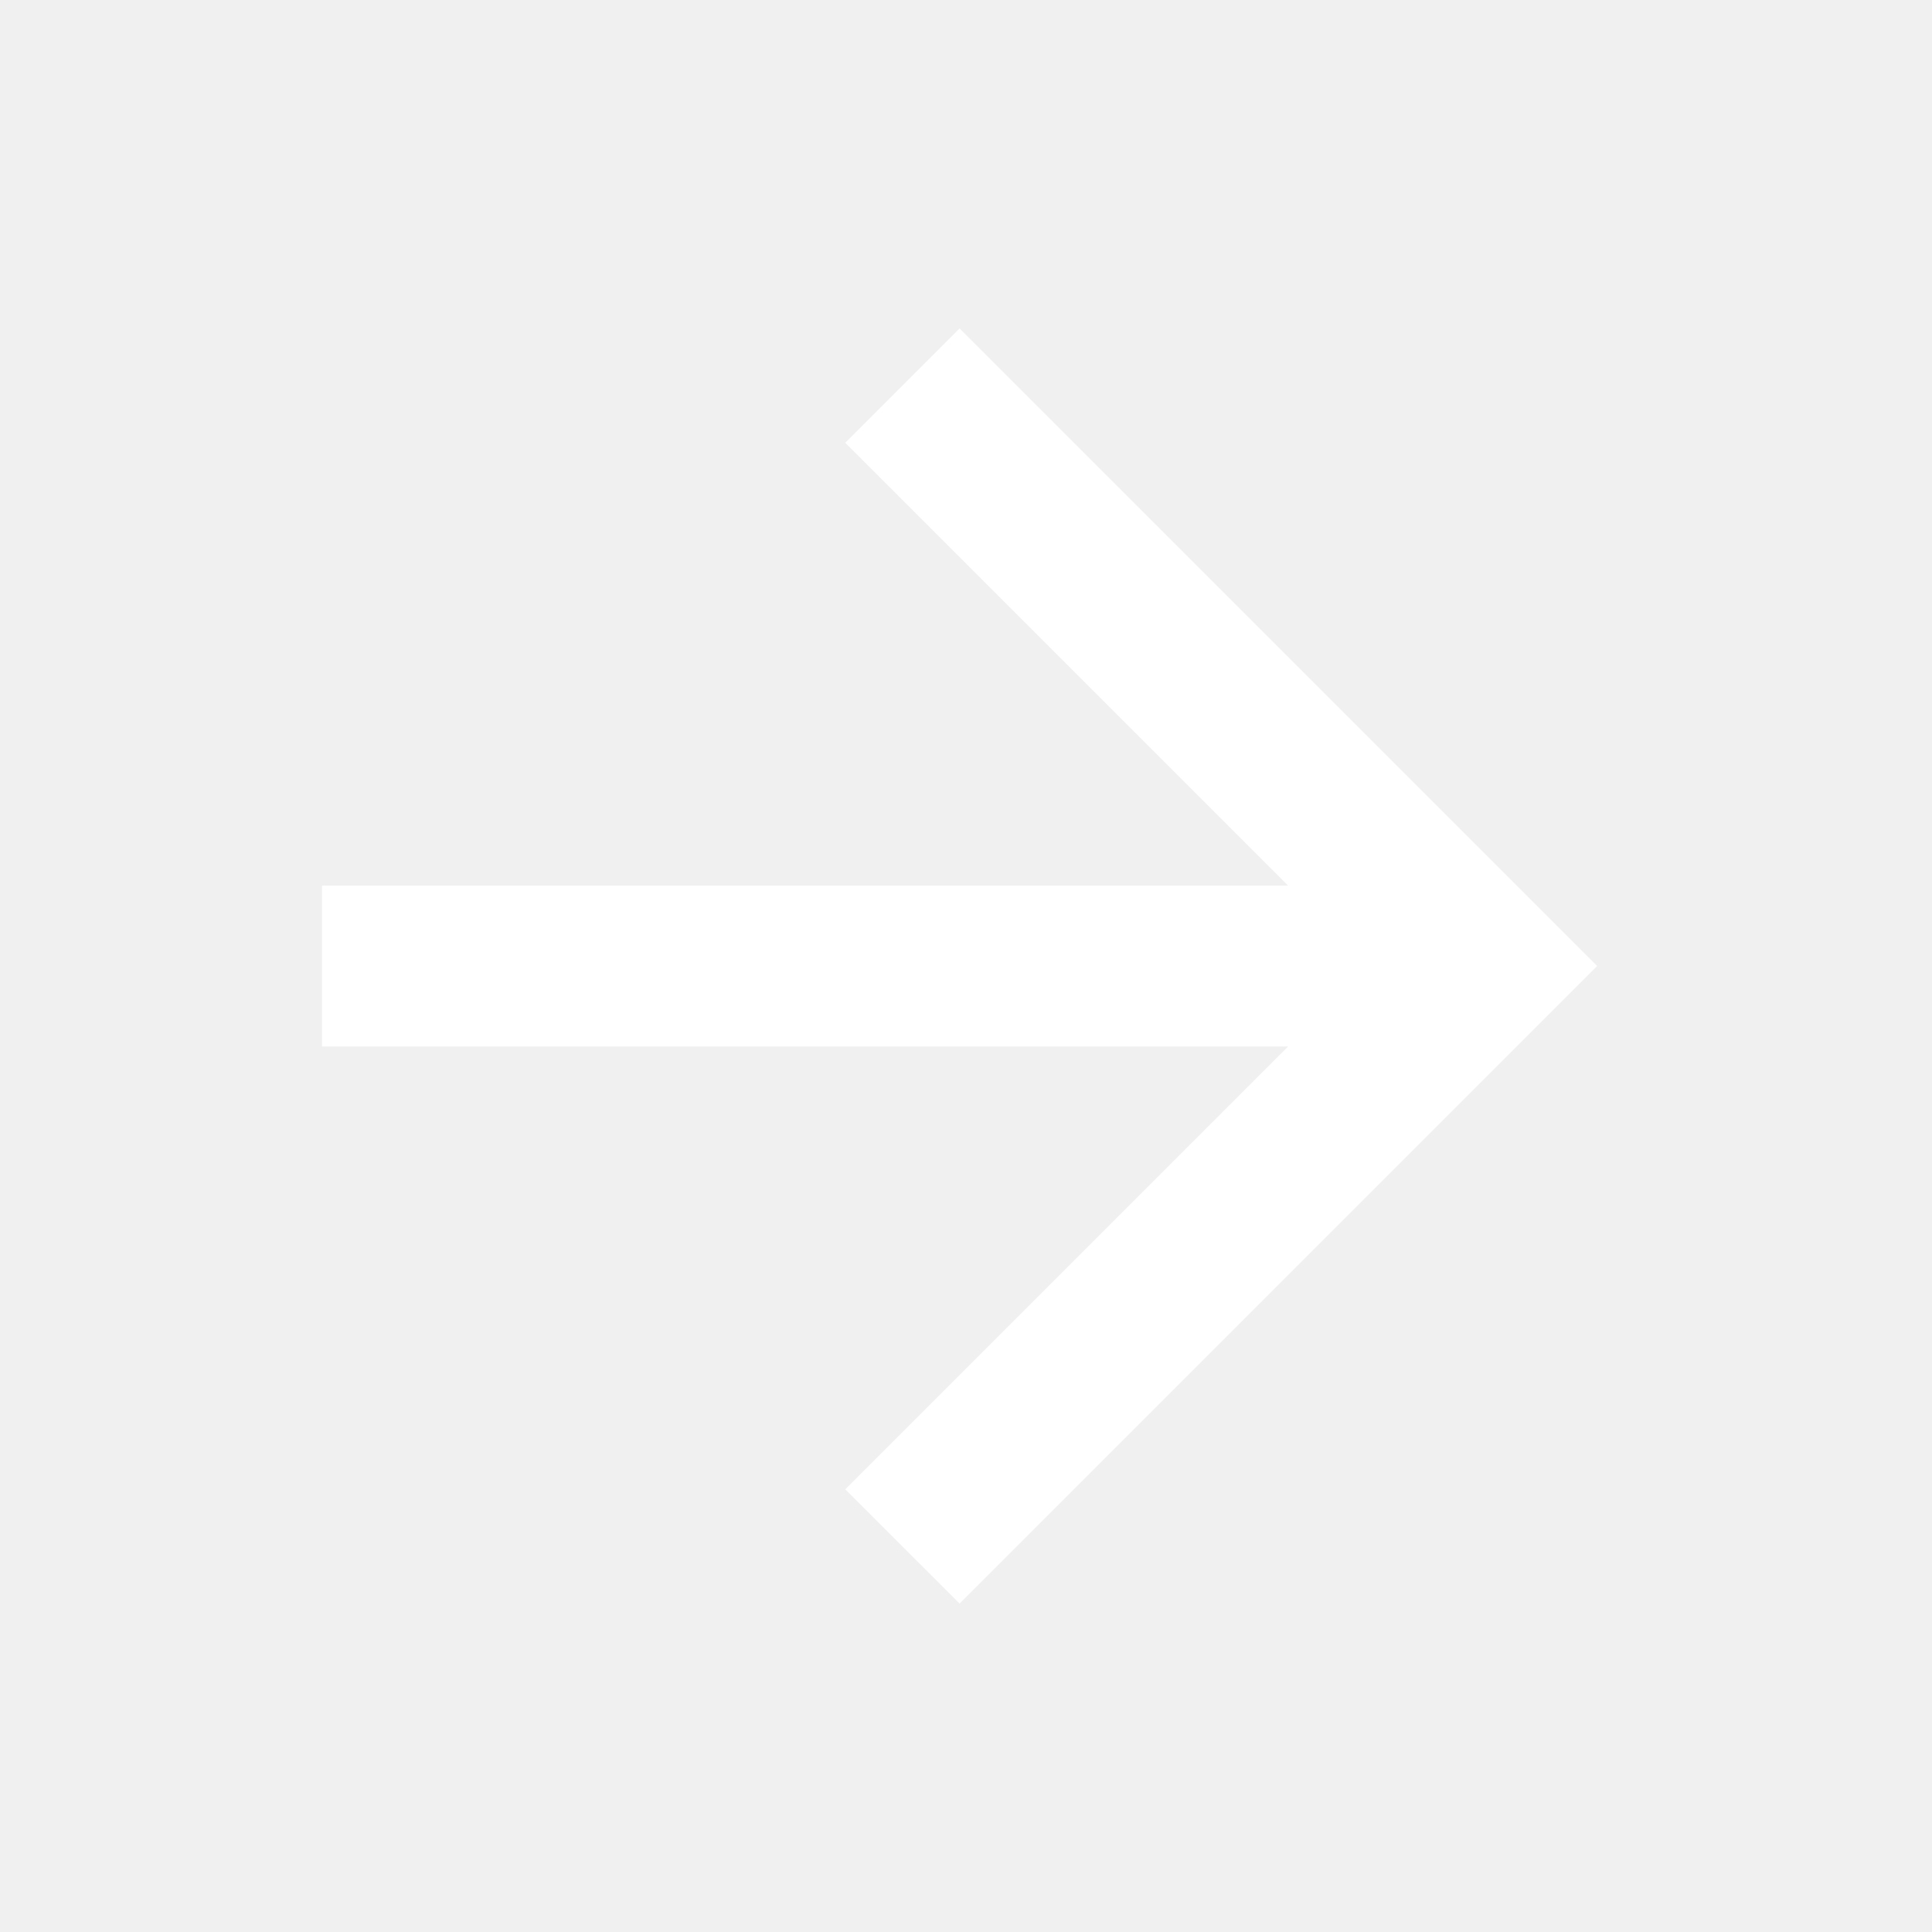
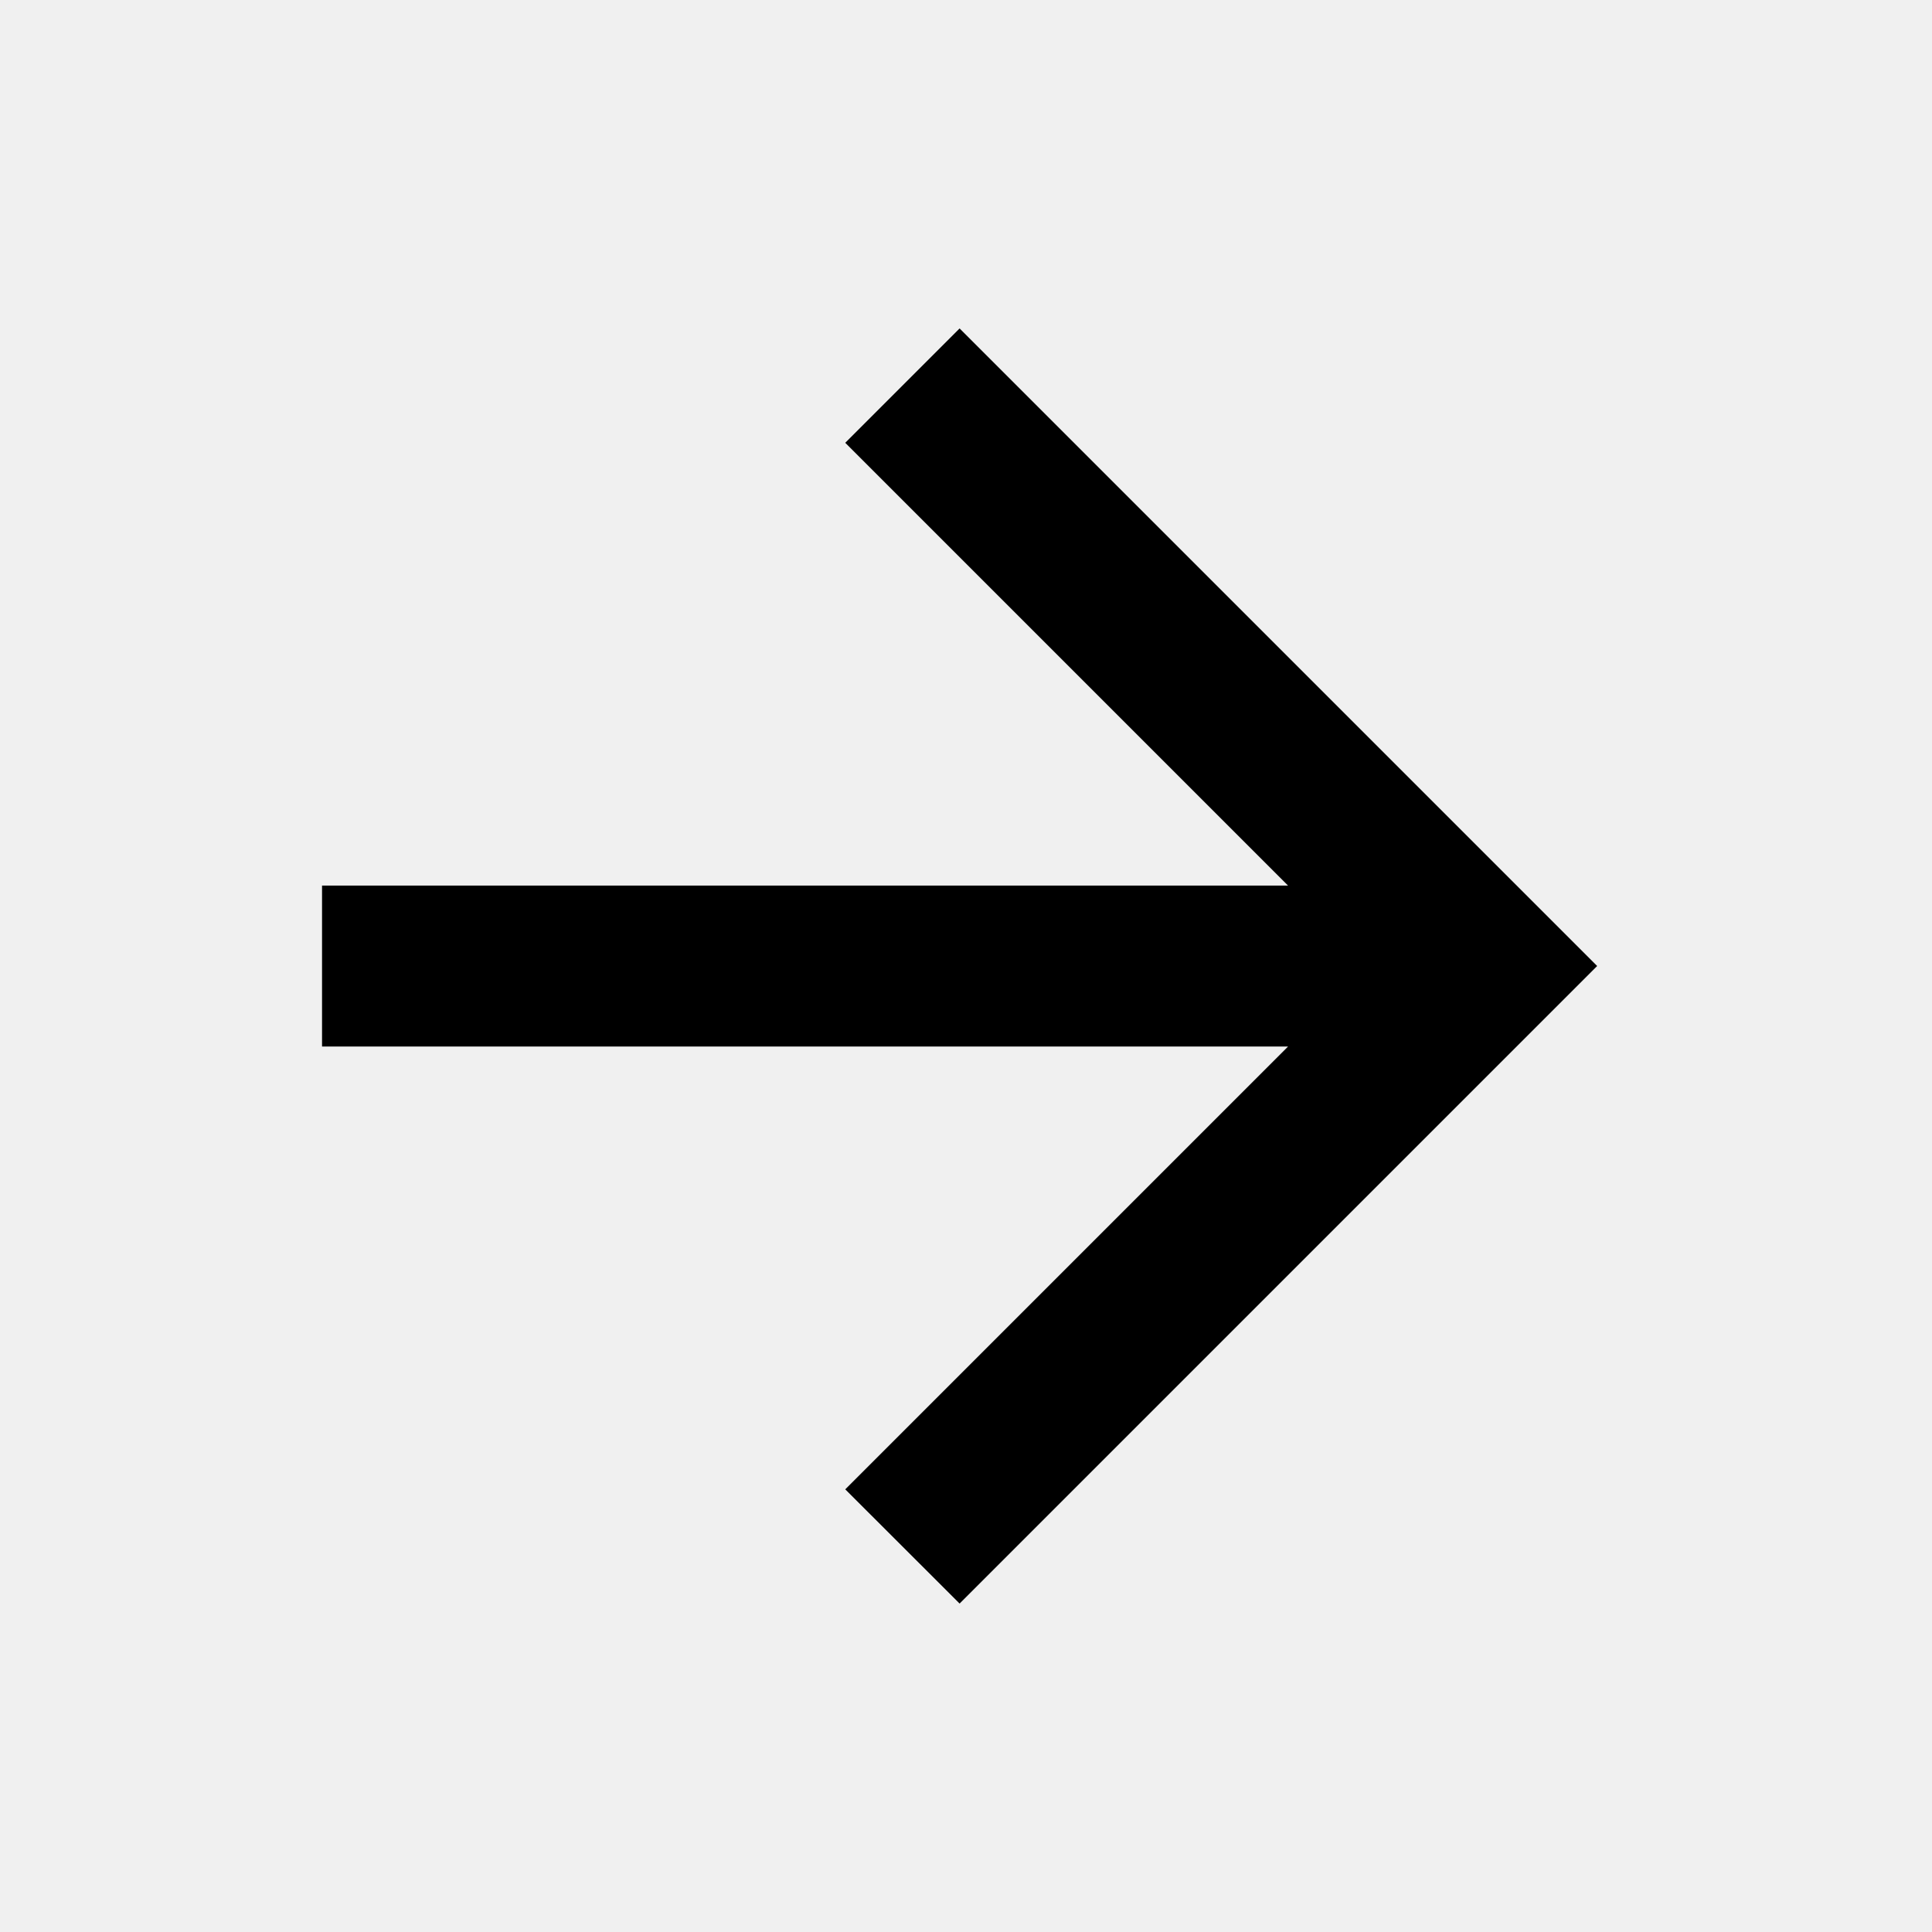
- <svg xmlns="http://www.w3.org/2000/svg" width="16" height="16" viewBox="0 0 16 16" fill="none">
-   <path d="M2.667 7.334V8.667H10.667L7 12.334L7.947 13.28L13.227 8L7.947 2.72L7 3.667L10.667 7.334H2.667Z" fill="white" />
+ <svg xmlns="http://www.w3.org/2000/svg" width="16" height="16" viewBox="0 0 16 16">
+   <path d="M2.667 7.334V8.667H10.667L7 12.334L7.947 13.28L13.227 8L7.947 2.72L7 3.667L10.667 7.334H2.667Z" />
</svg>
